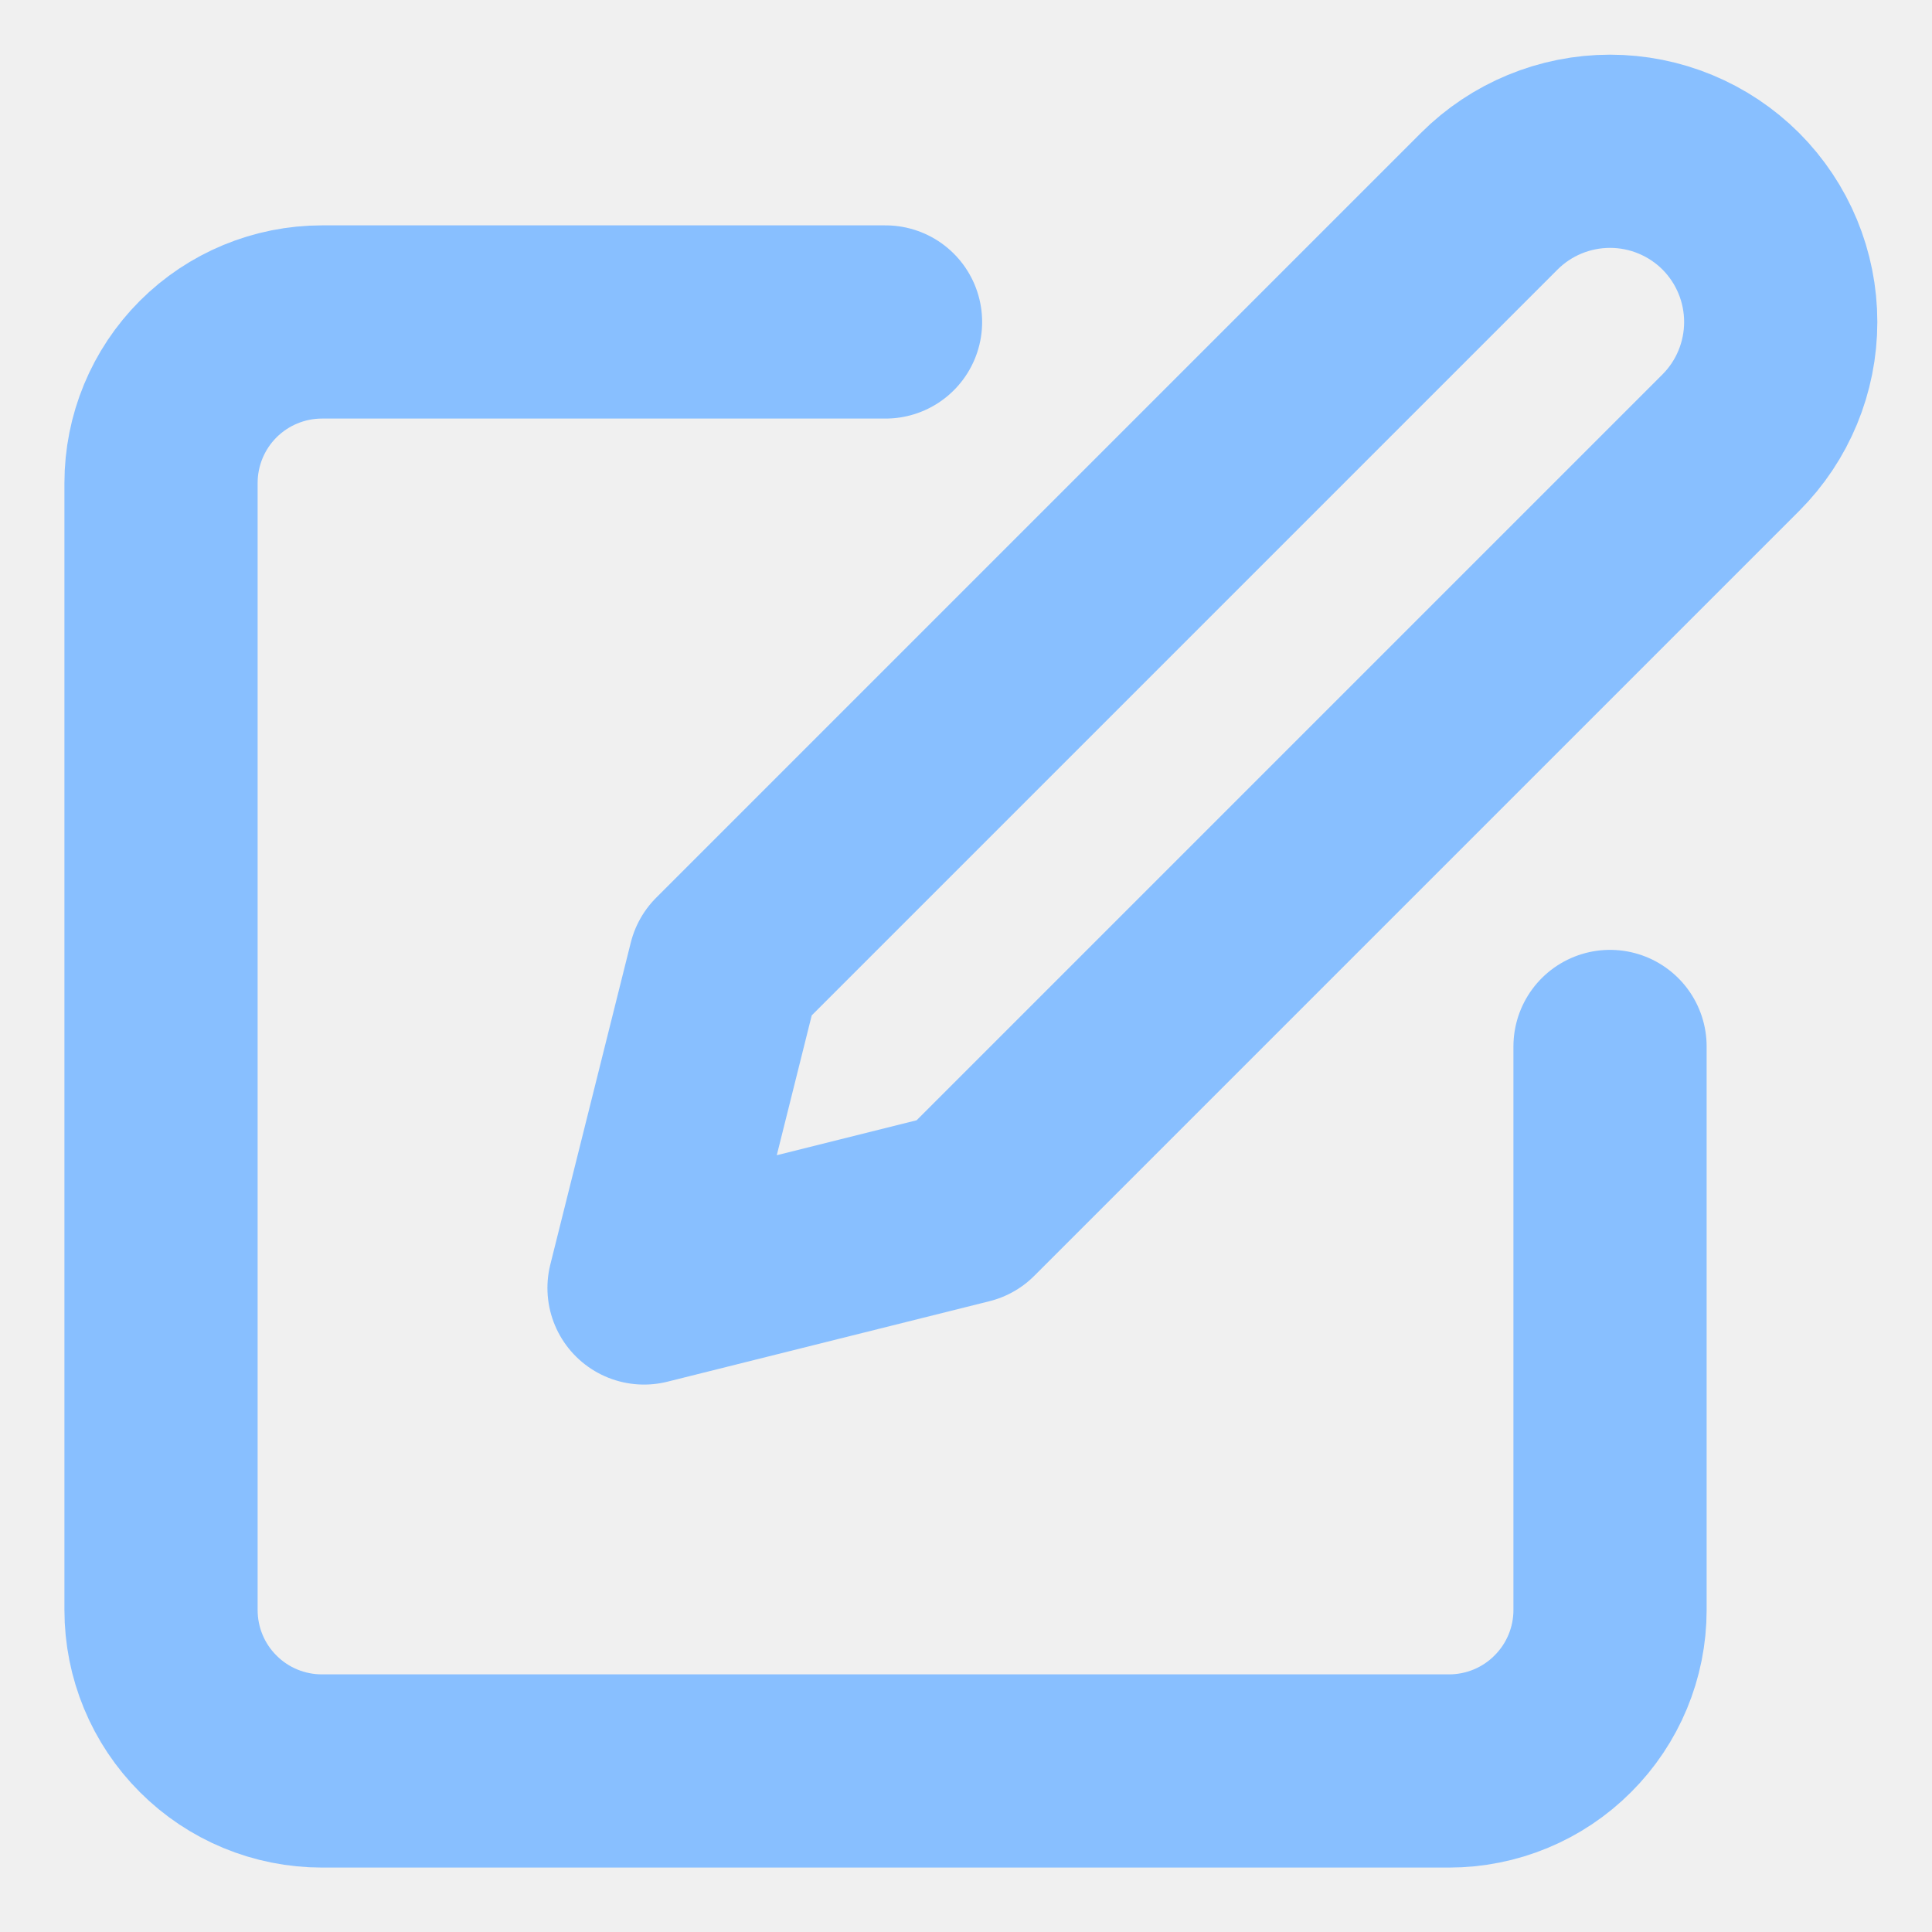
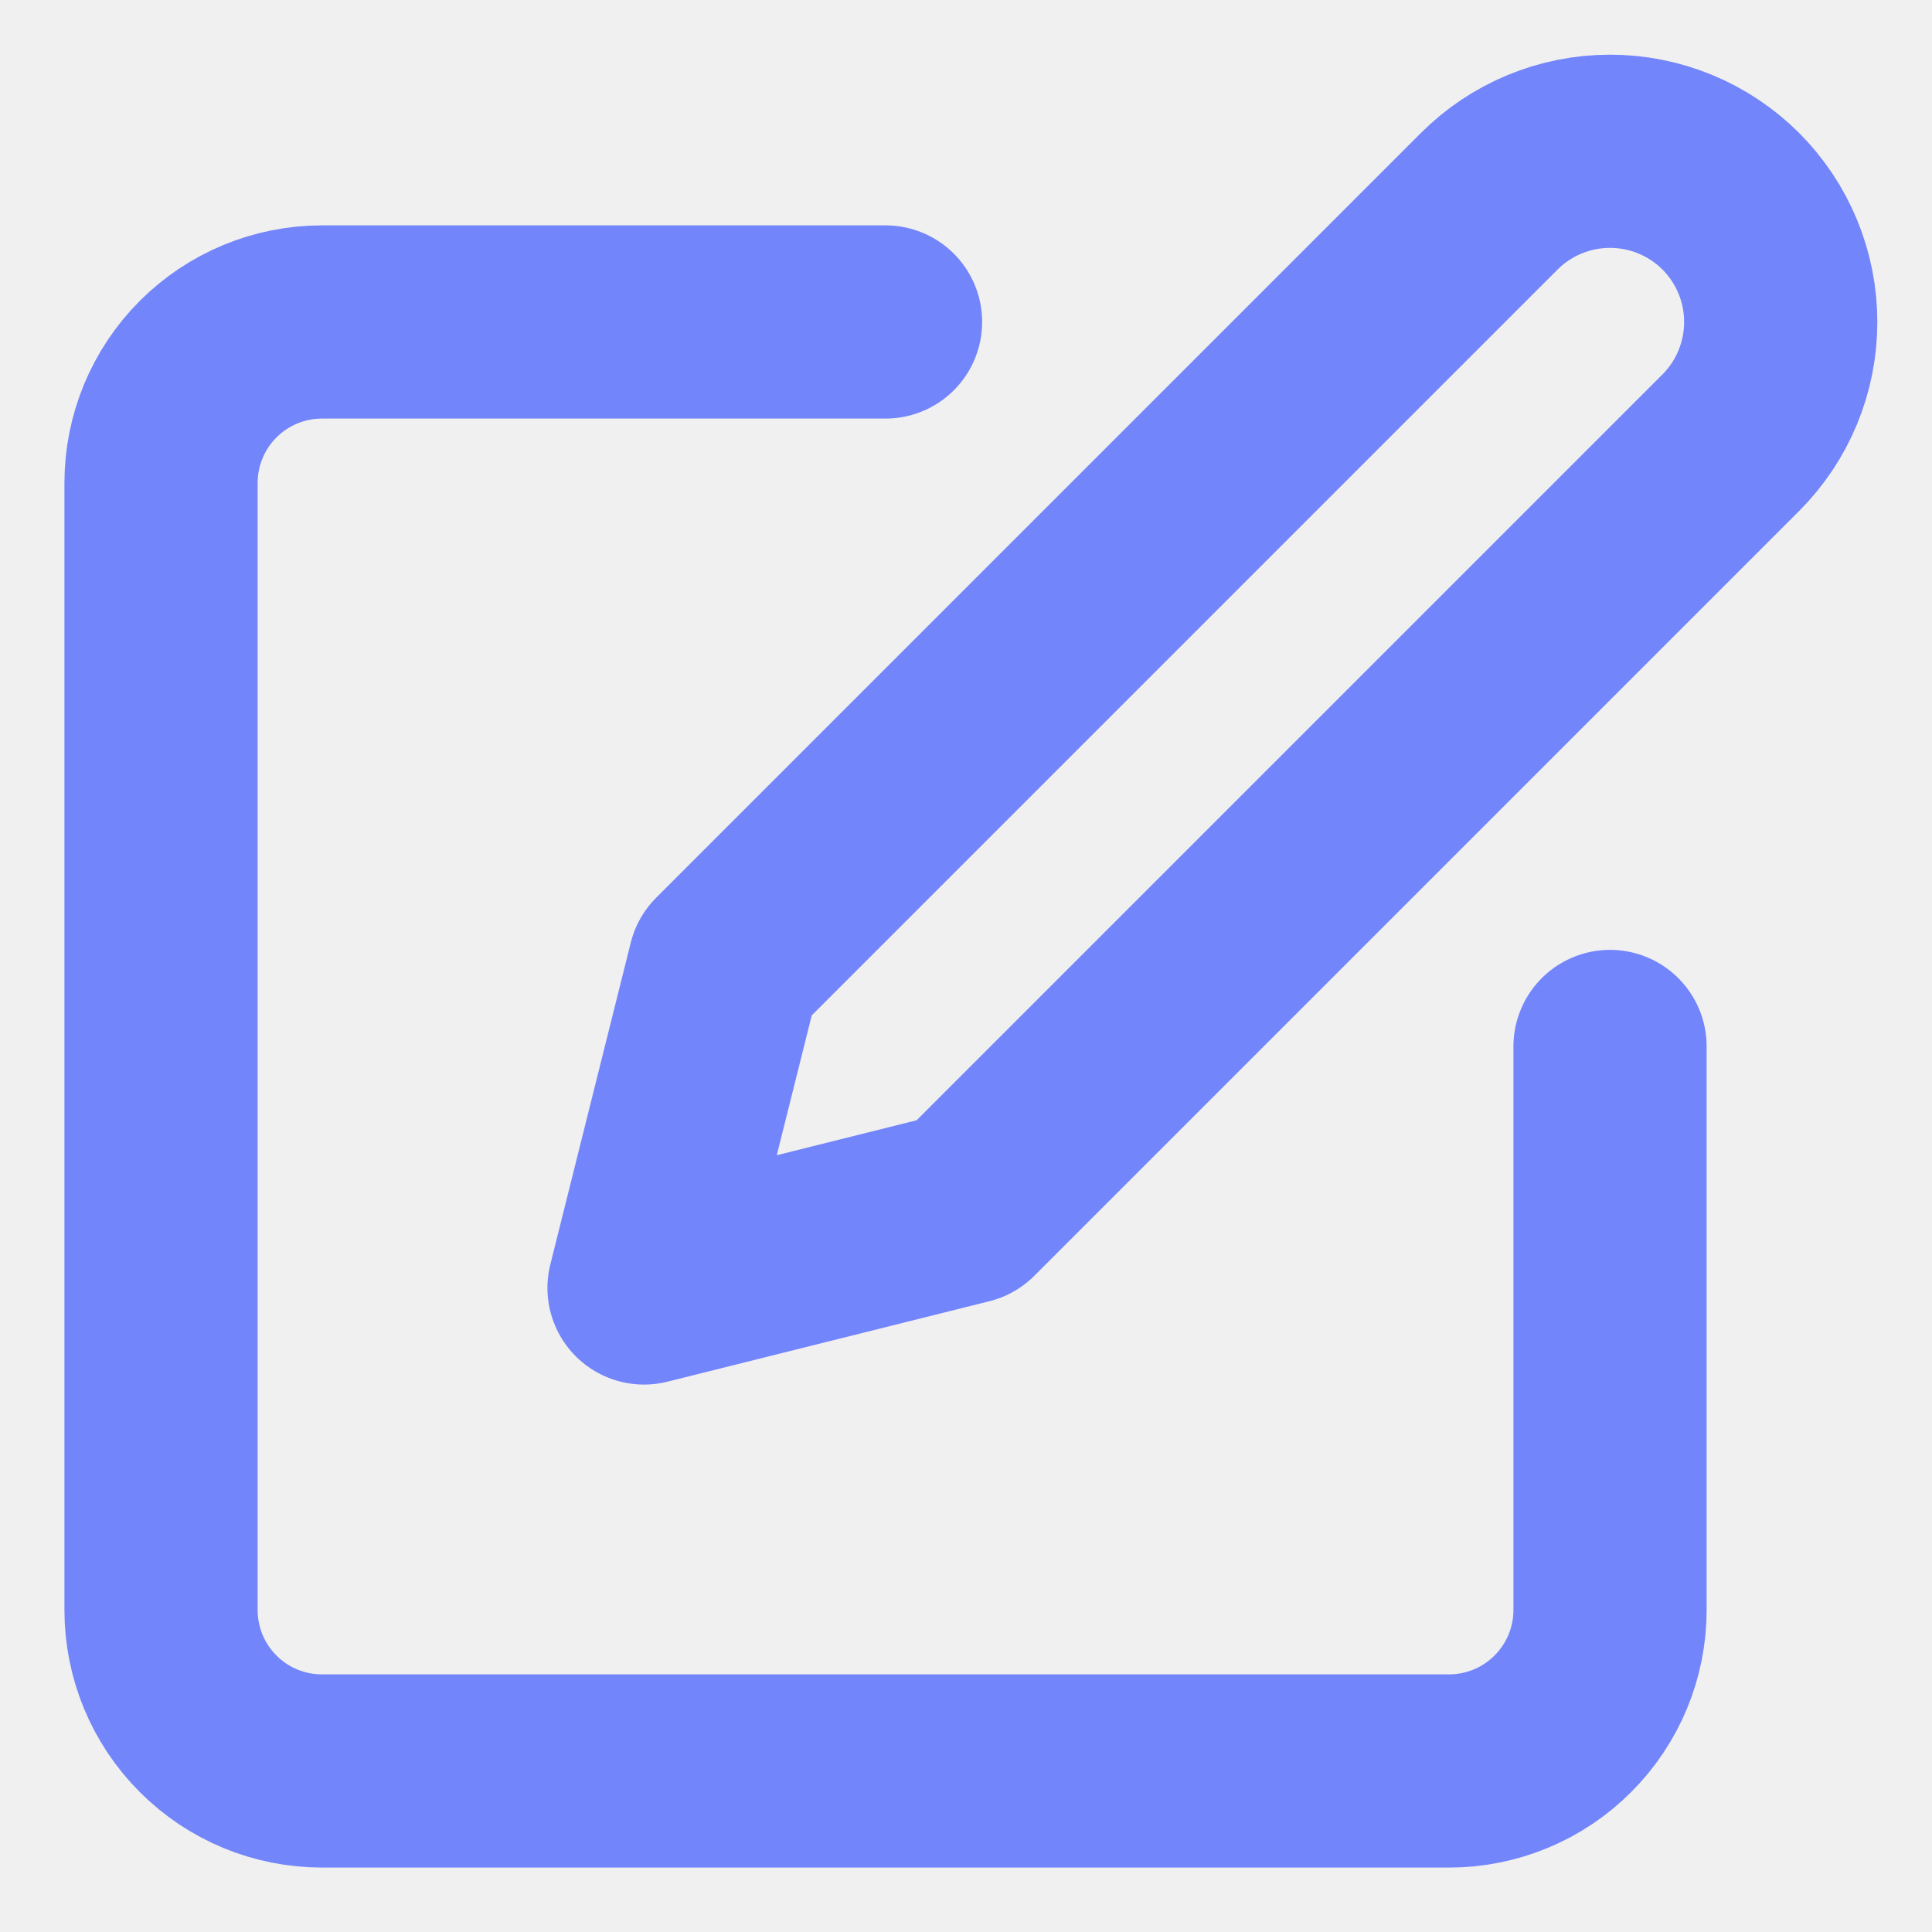
<svg xmlns="http://www.w3.org/2000/svg" width="20" height="20" viewBox="0 0 20 20" fill="none">
  <g clip-path="url(#clip0_95_66)">
-     <path d="M9.167 3.333H3.333C2.891 3.333 2.467 3.509 2.155 3.821C1.842 4.134 1.667 4.558 1.667 5V16.667C1.667 17.109 1.842 17.533 2.155 17.845C2.467 18.158 2.891 18.333 3.333 18.333H15C15.442 18.333 15.866 18.158 16.178 17.845C16.491 17.533 16.667 17.109 16.667 16.667V10.833M15.417 2.083C15.748 1.752 16.198 1.566 16.667 1.566C17.136 1.566 17.585 1.752 17.917 2.083C18.248 2.415 18.434 2.864 18.434 3.333C18.434 3.802 18.248 4.252 17.917 4.583L10 12.5L6.667 13.333L7.5 10L15.417 2.083Z" stroke="#88bfff" stroke-width="2" stroke-linecap="round" stroke-linejoin="round" />
+     <path d="M9.167 3.333H3.333C2.891 3.333 2.467 3.509 2.155 3.821C1.842 4.134 1.667 4.558 1.667 5V16.667C1.667 17.109 1.842 17.533 2.155 17.845C2.467 18.158 2.891 18.333 3.333 18.333H15C15.442 18.333 15.866 18.158 16.178 17.845C16.491 17.533 16.667 17.109 16.667 16.667V10.833M15.417 2.083C15.748 1.752 16.198 1.566 16.667 1.566C17.136 1.566 17.585 1.752 17.917 2.083C18.248 2.415 18.434 2.864 18.434 3.333C18.434 3.802 18.248 4.252 17.917 4.583L10 12.5L6.667 13.333L7.5 10L15.417 2.083Z" stroke="#7385fa" stroke-width="2" stroke-linecap="round" stroke-linejoin="round" />
  </g>
  <defs>
    <clipPath id="clip0_95_66">
      <rect width="20" height="20" fill="white" />
    </clipPath>
  </defs>
</svg>
